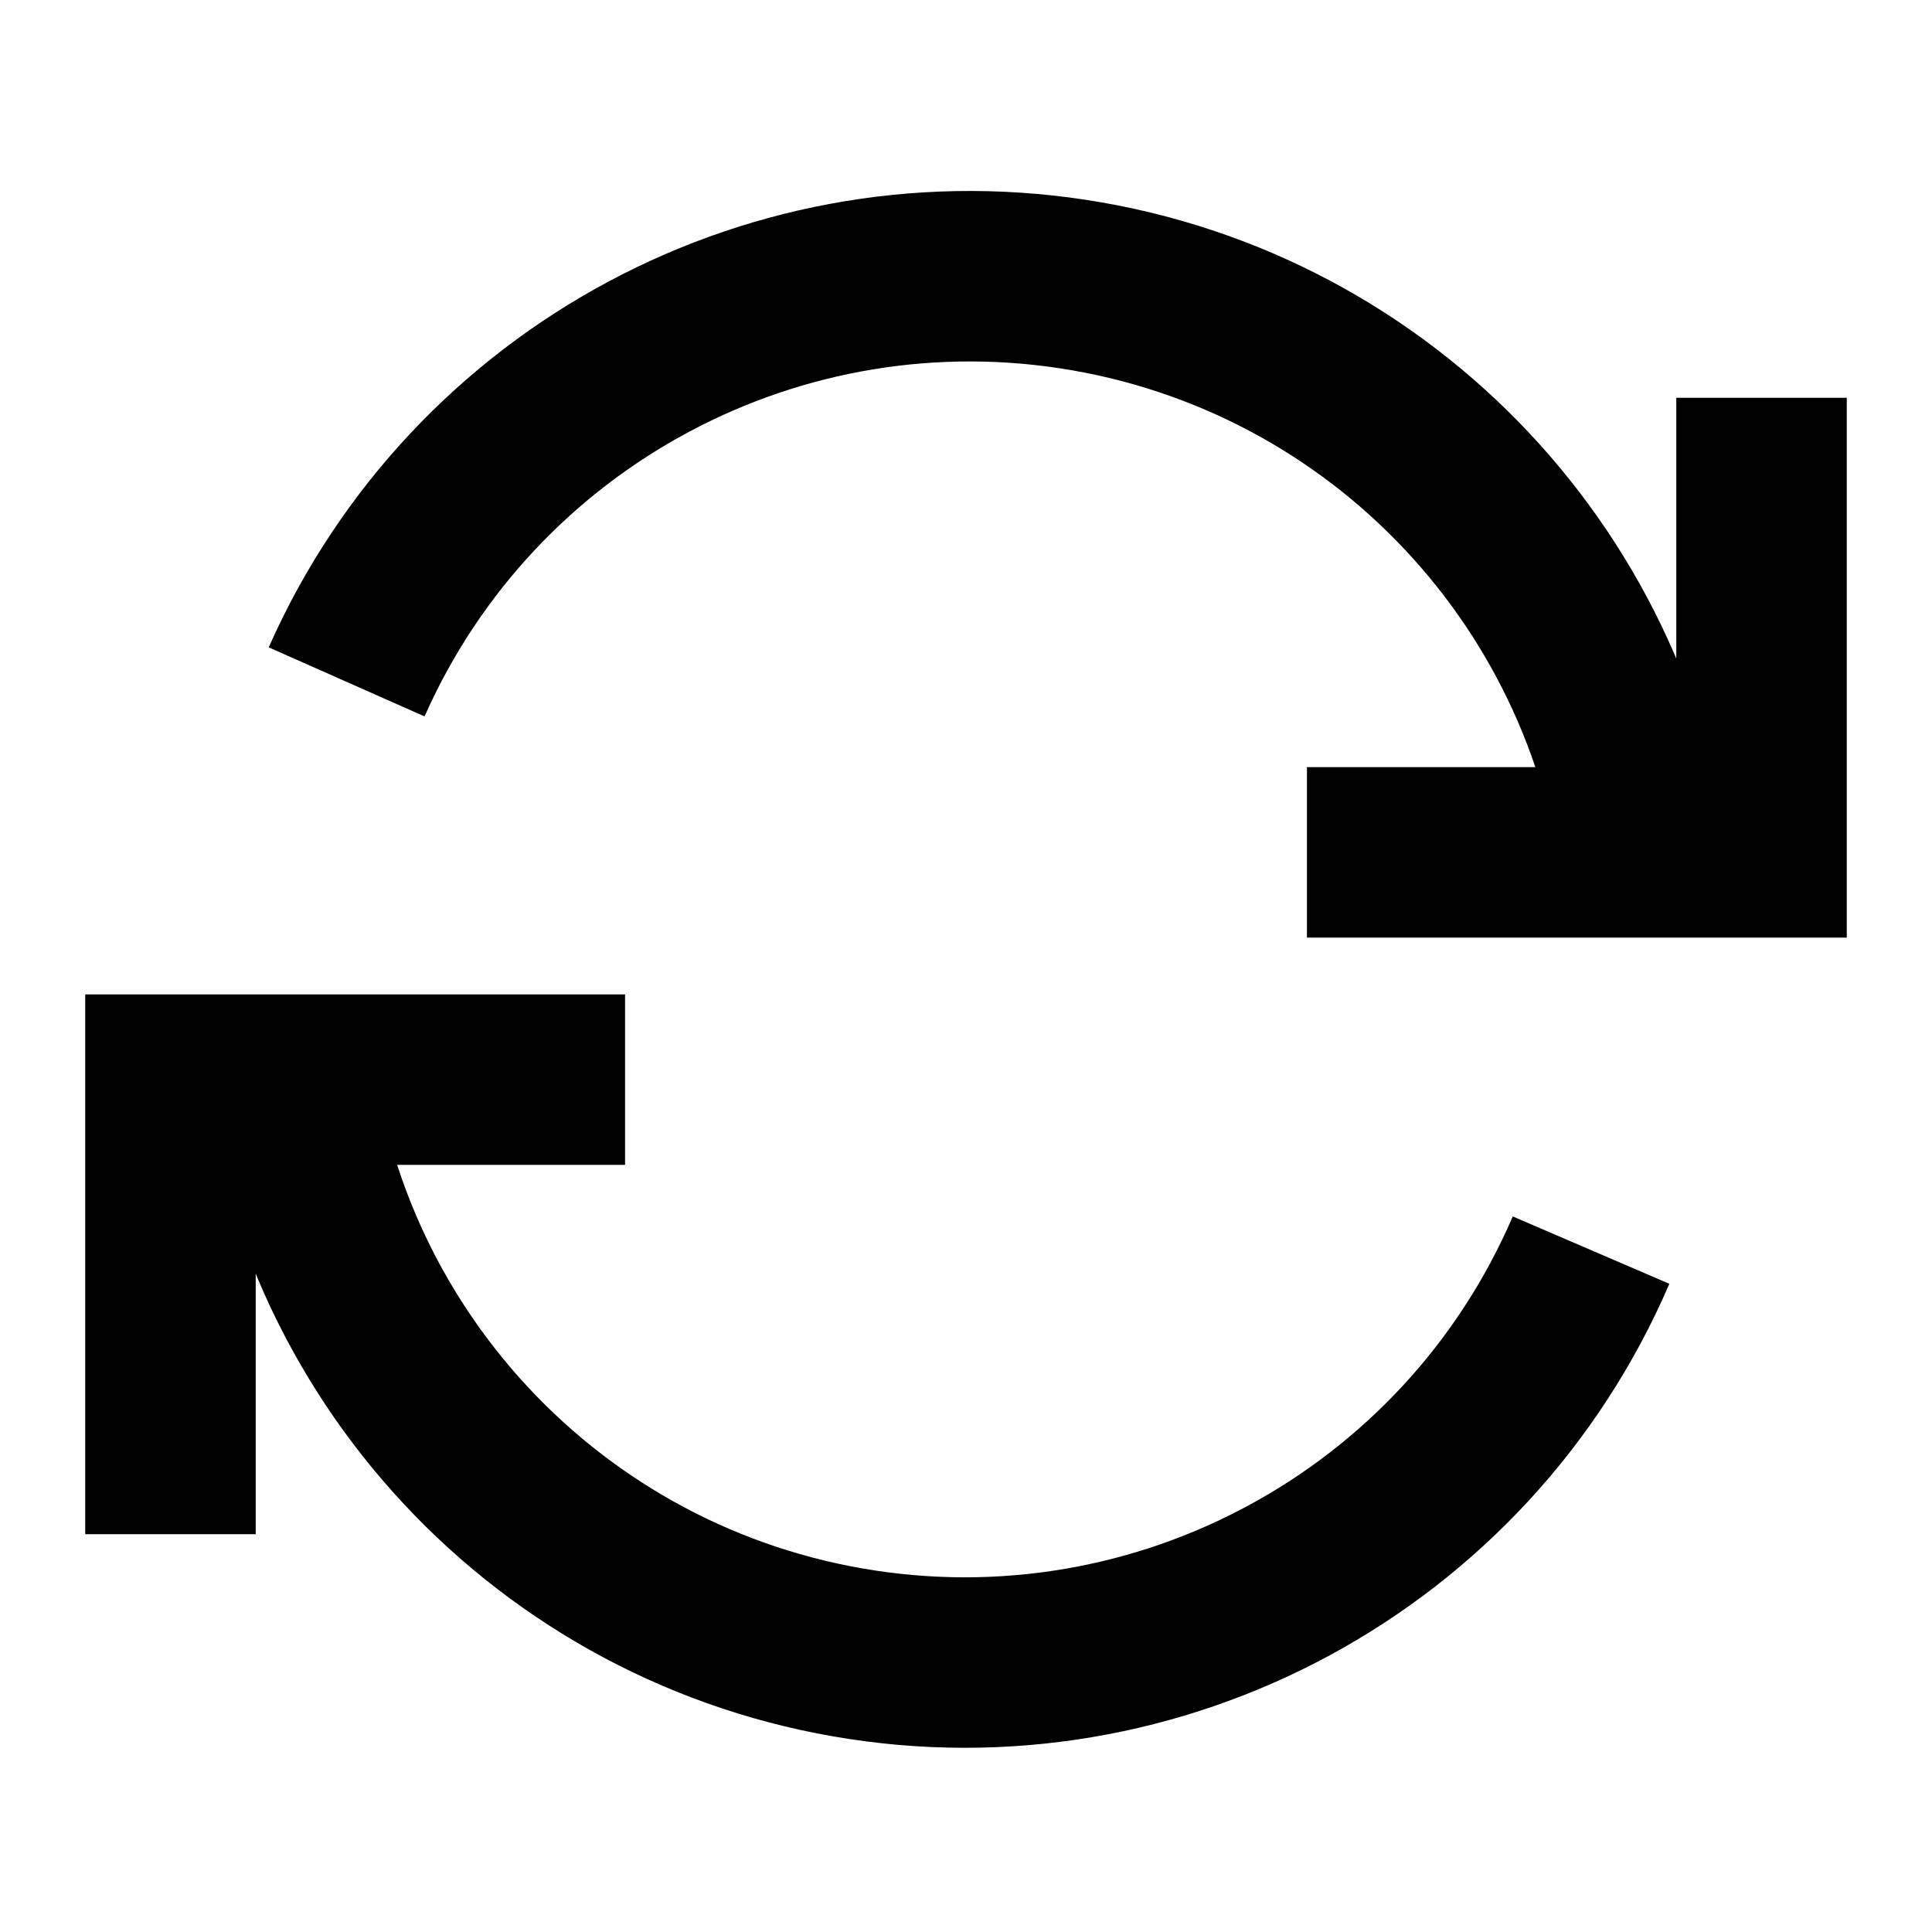
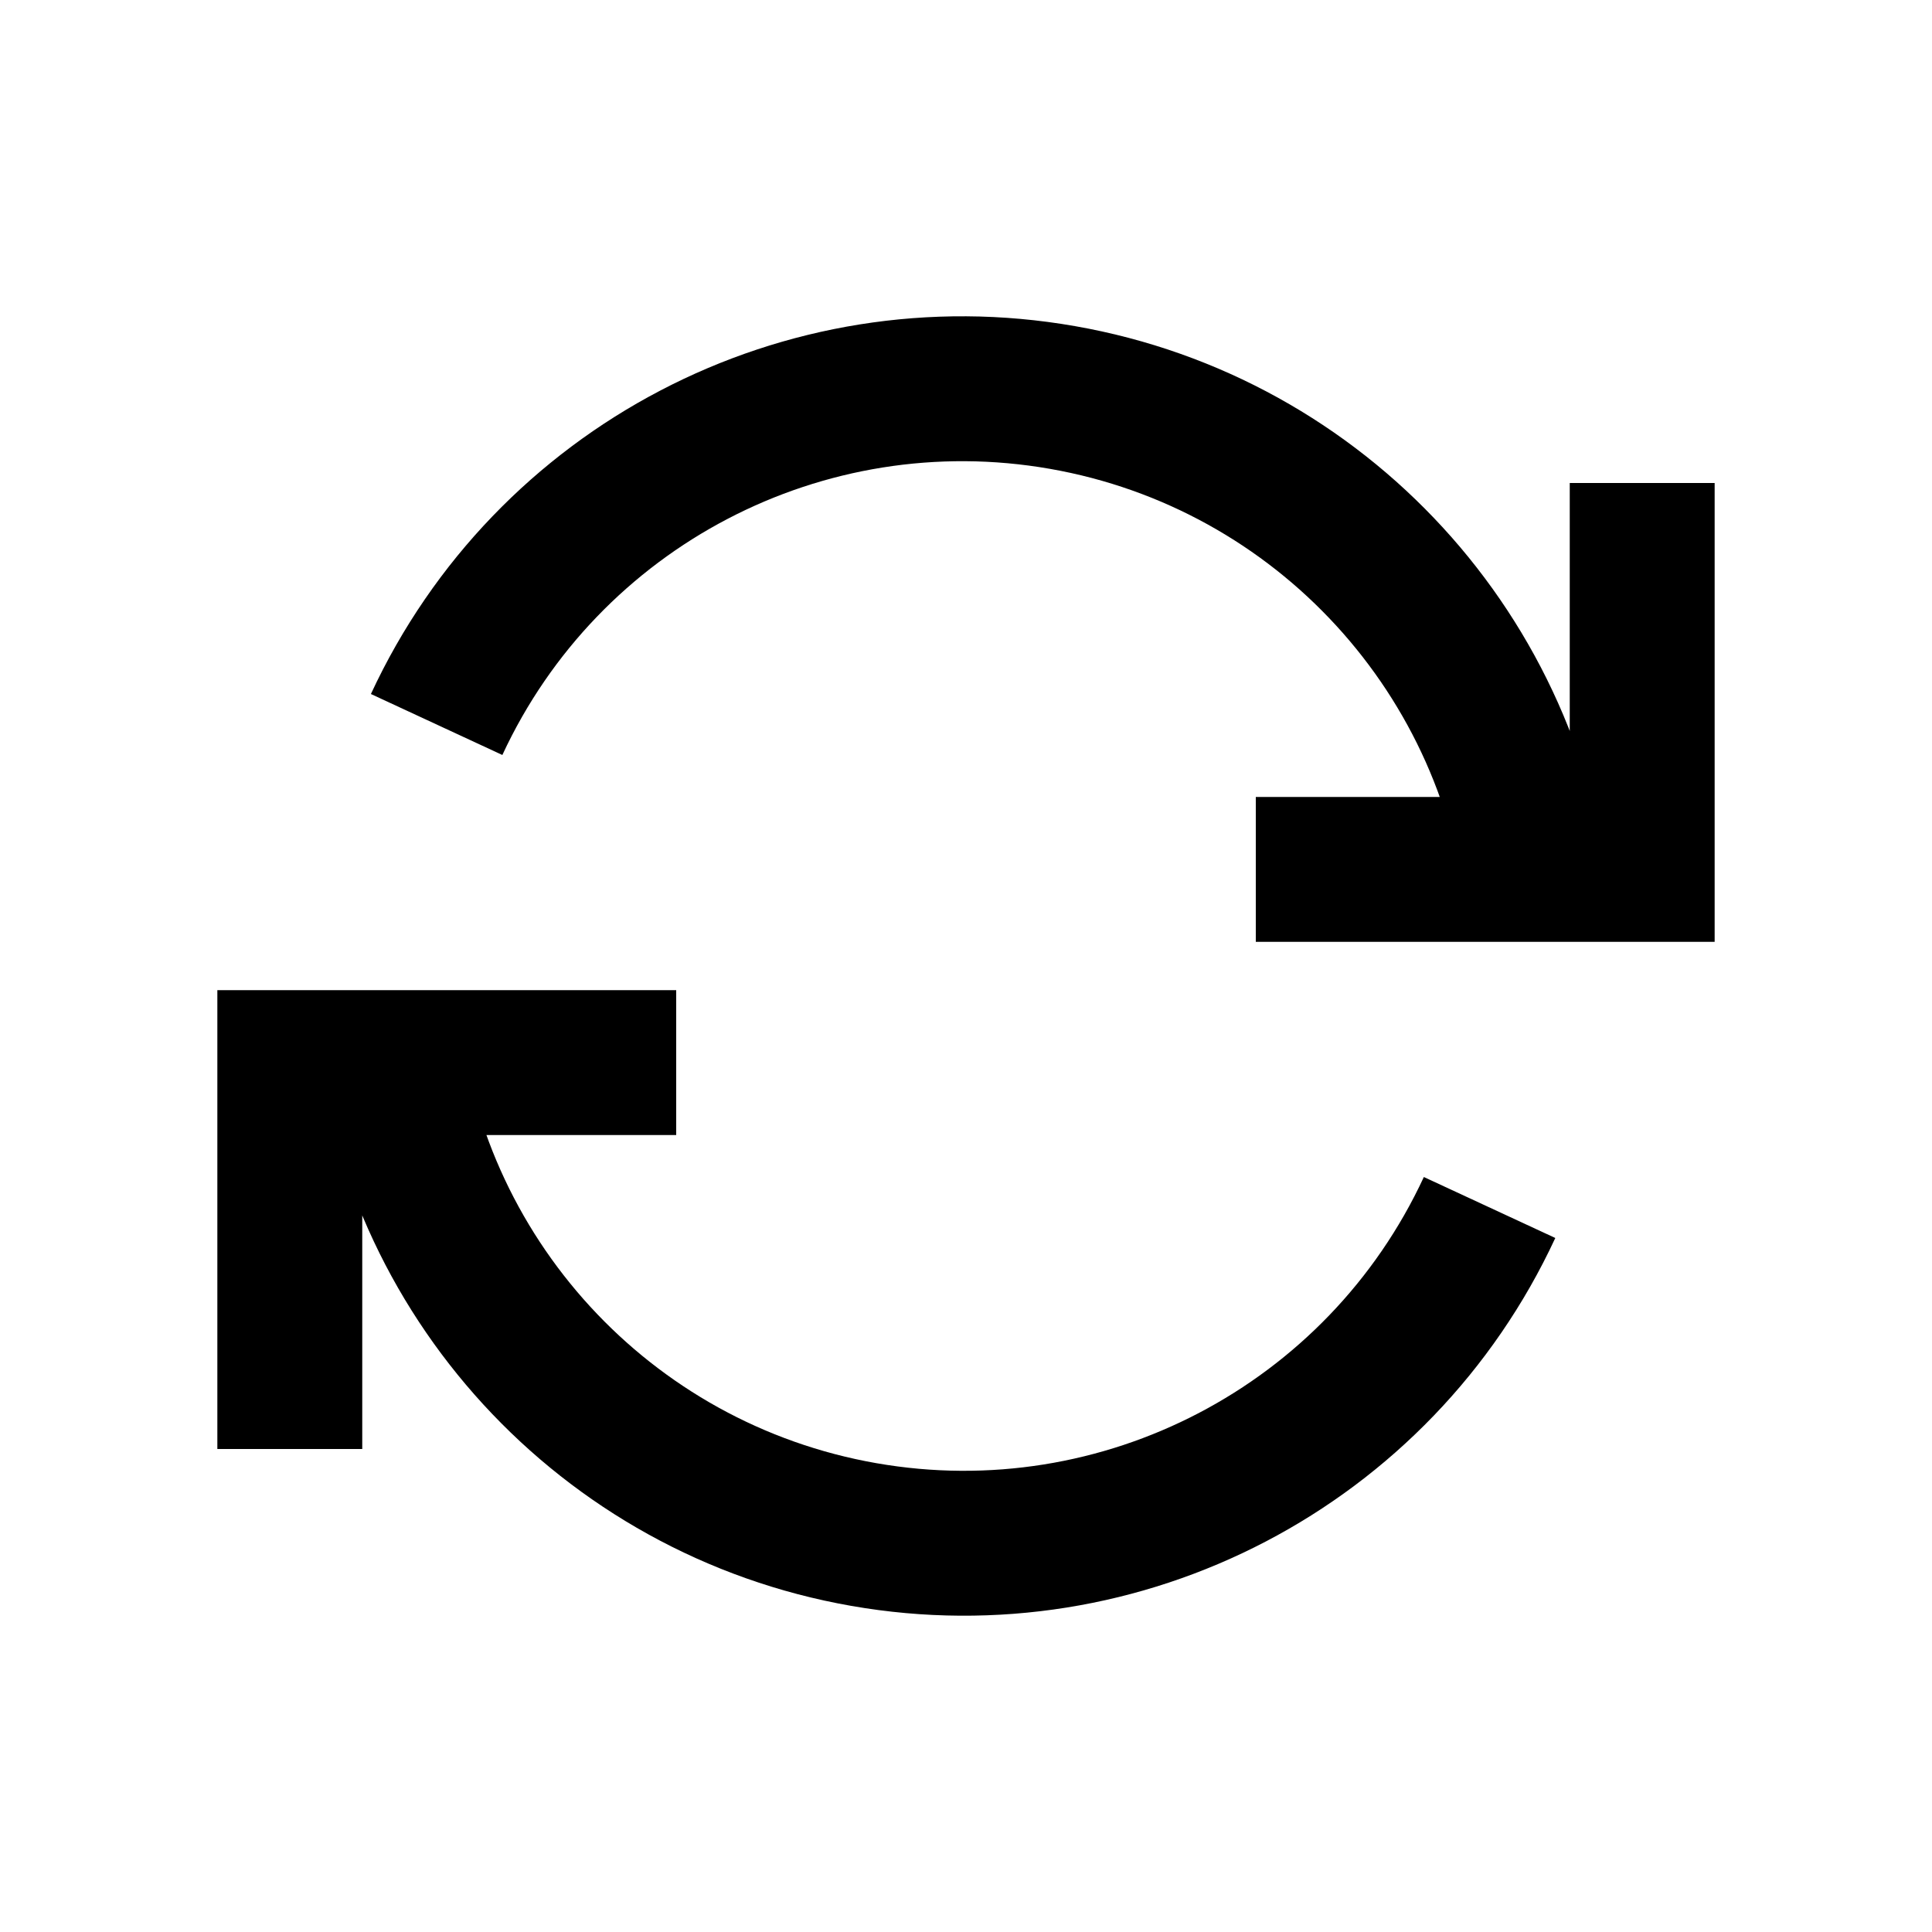
- <svg xmlns="http://www.w3.org/2000/svg" width="17" height="17" viewBox="0 0 17 17">
-   <path d="M15.5,3.5v4h-4m-10,6v-4h4m-3-.5A6,6,0,0,0,14,11m.52-3A6,6,0,0,0,3.05,6" fill="none" stroke="#000" stroke-miterlimit="2.67" stroke-width="1.5" />
+ <svg xmlns="http://www.w3.org/2000/svg" width="20" height="20" viewBox="0 0 20 20">
+   <path d="M17,5V9H13M3,15V11H7m-3-.5a6,6,0,0,0,11.42,2m.52-3a6,6,0,0,0-11.42-2" fill="none" stroke="#000" stroke-miterlimit="2.67" stroke-width="1.5" />
</svg>
